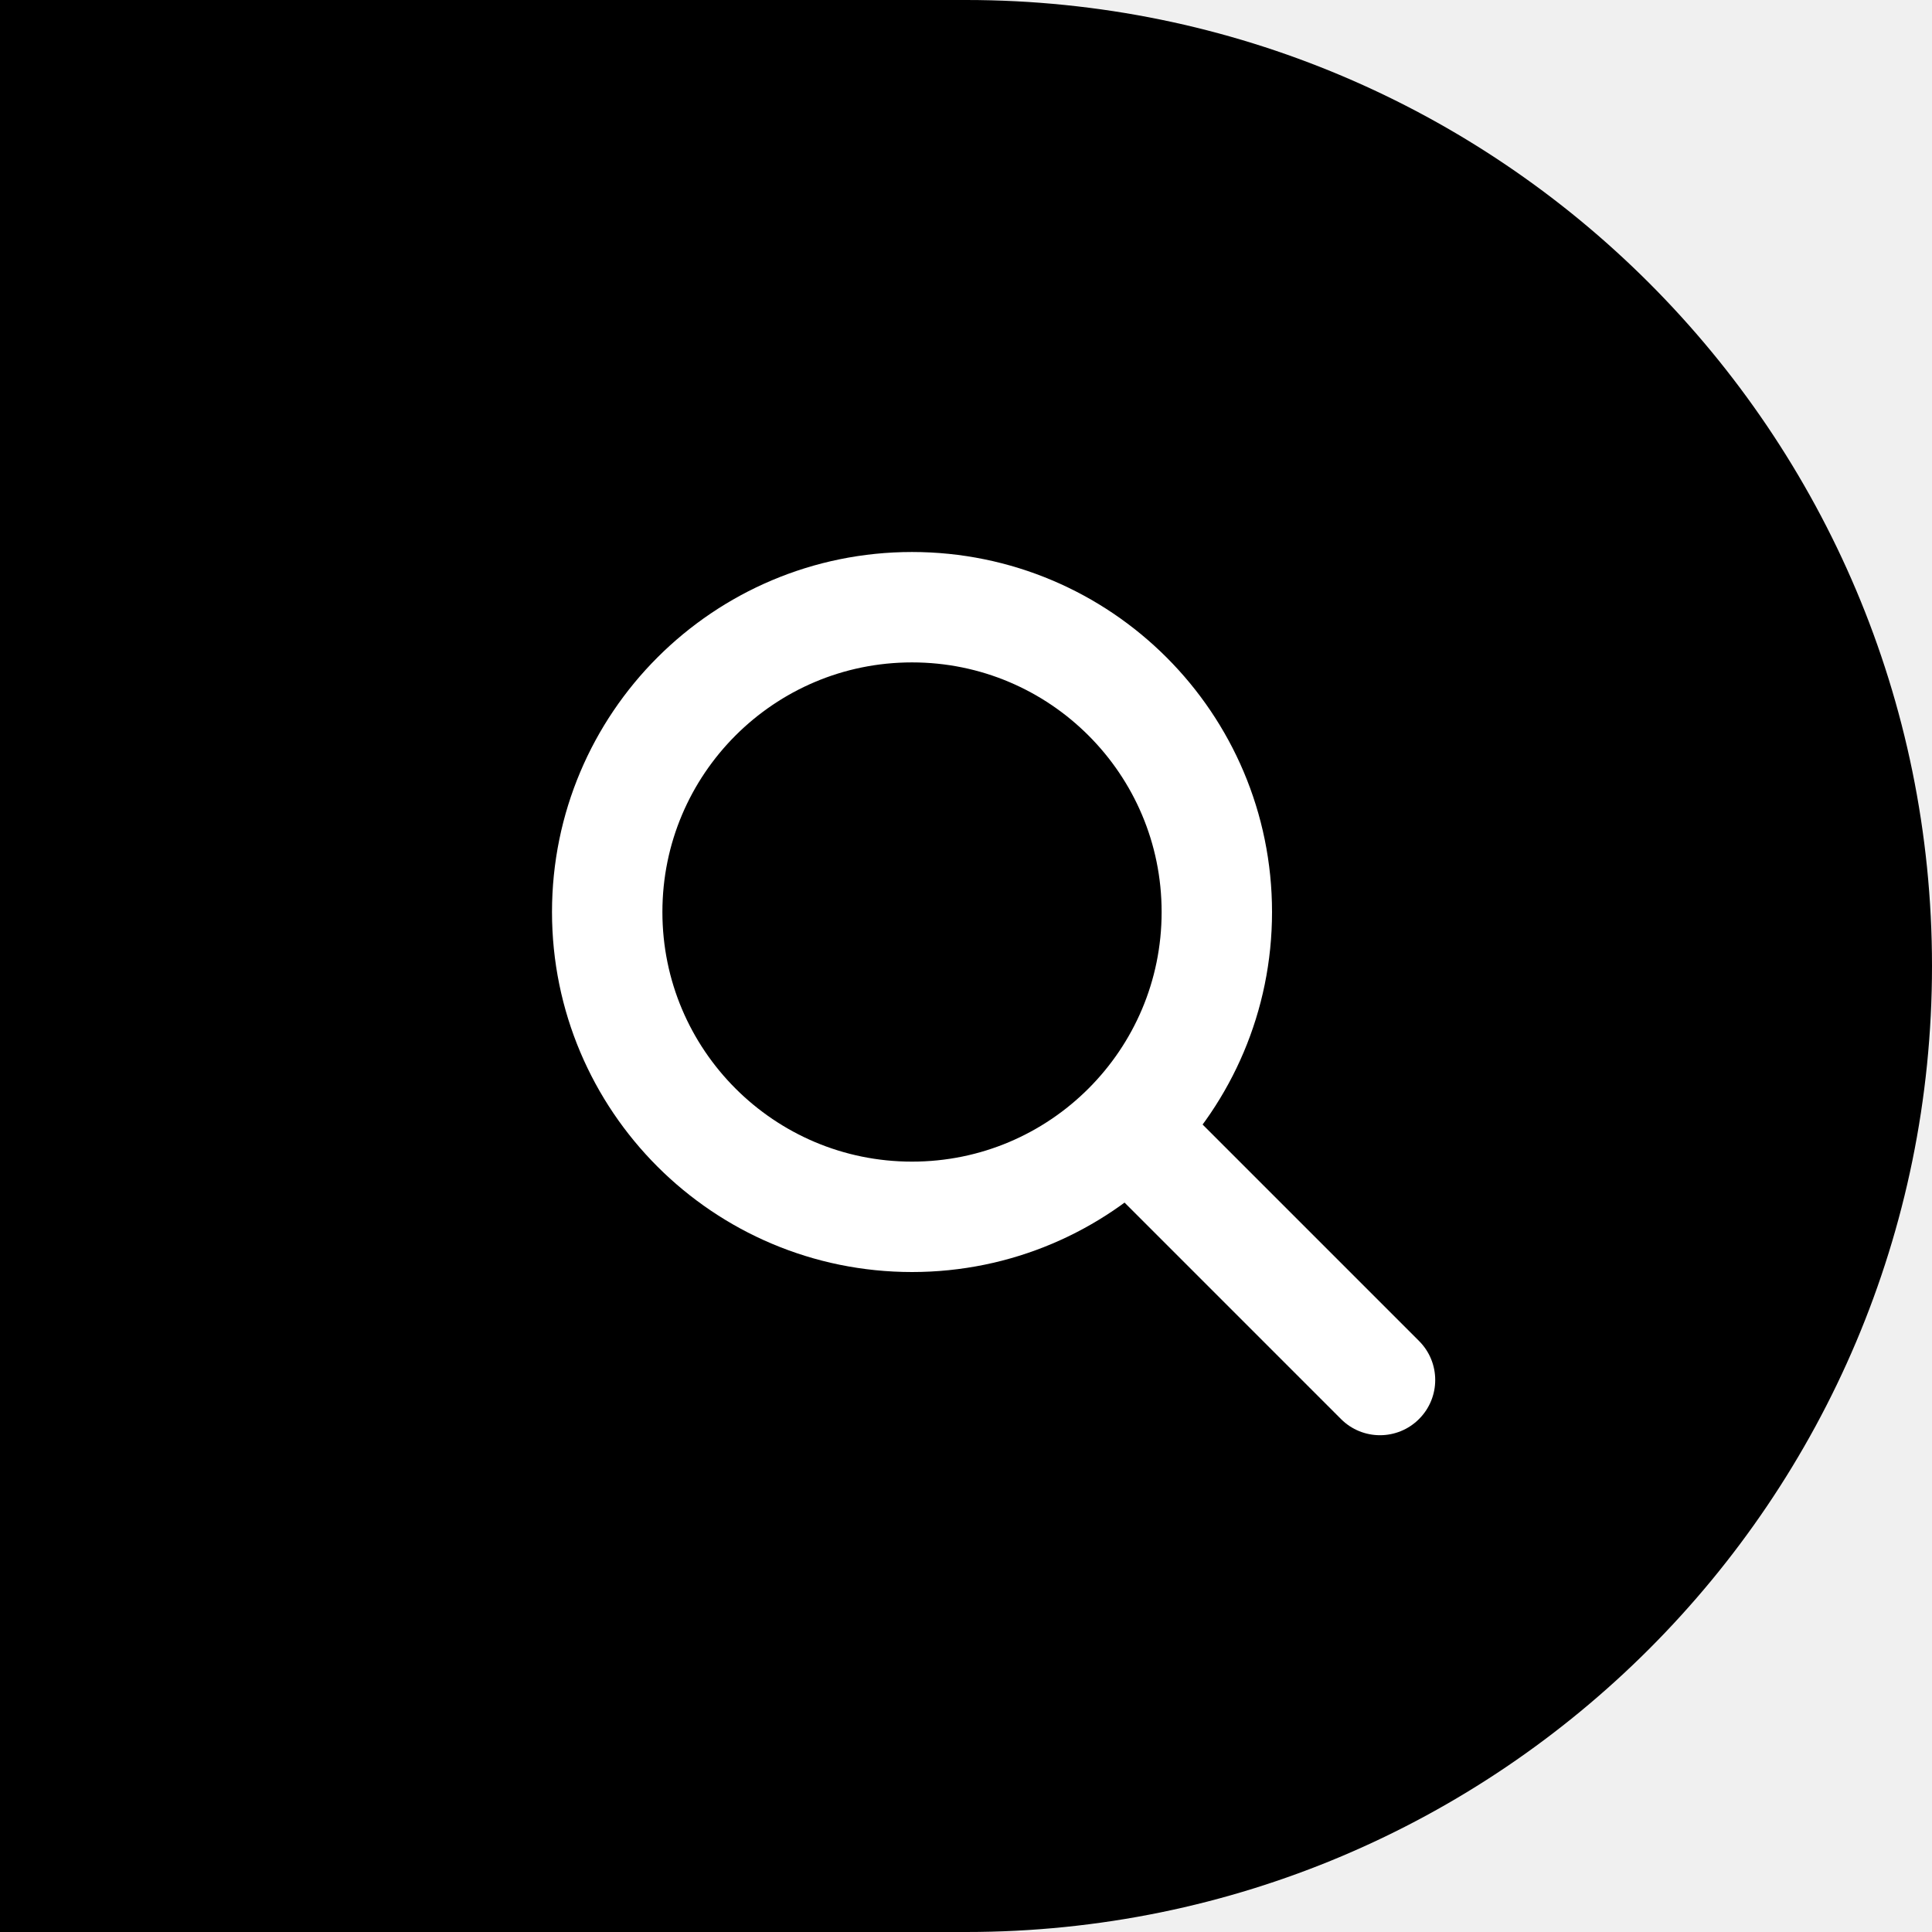
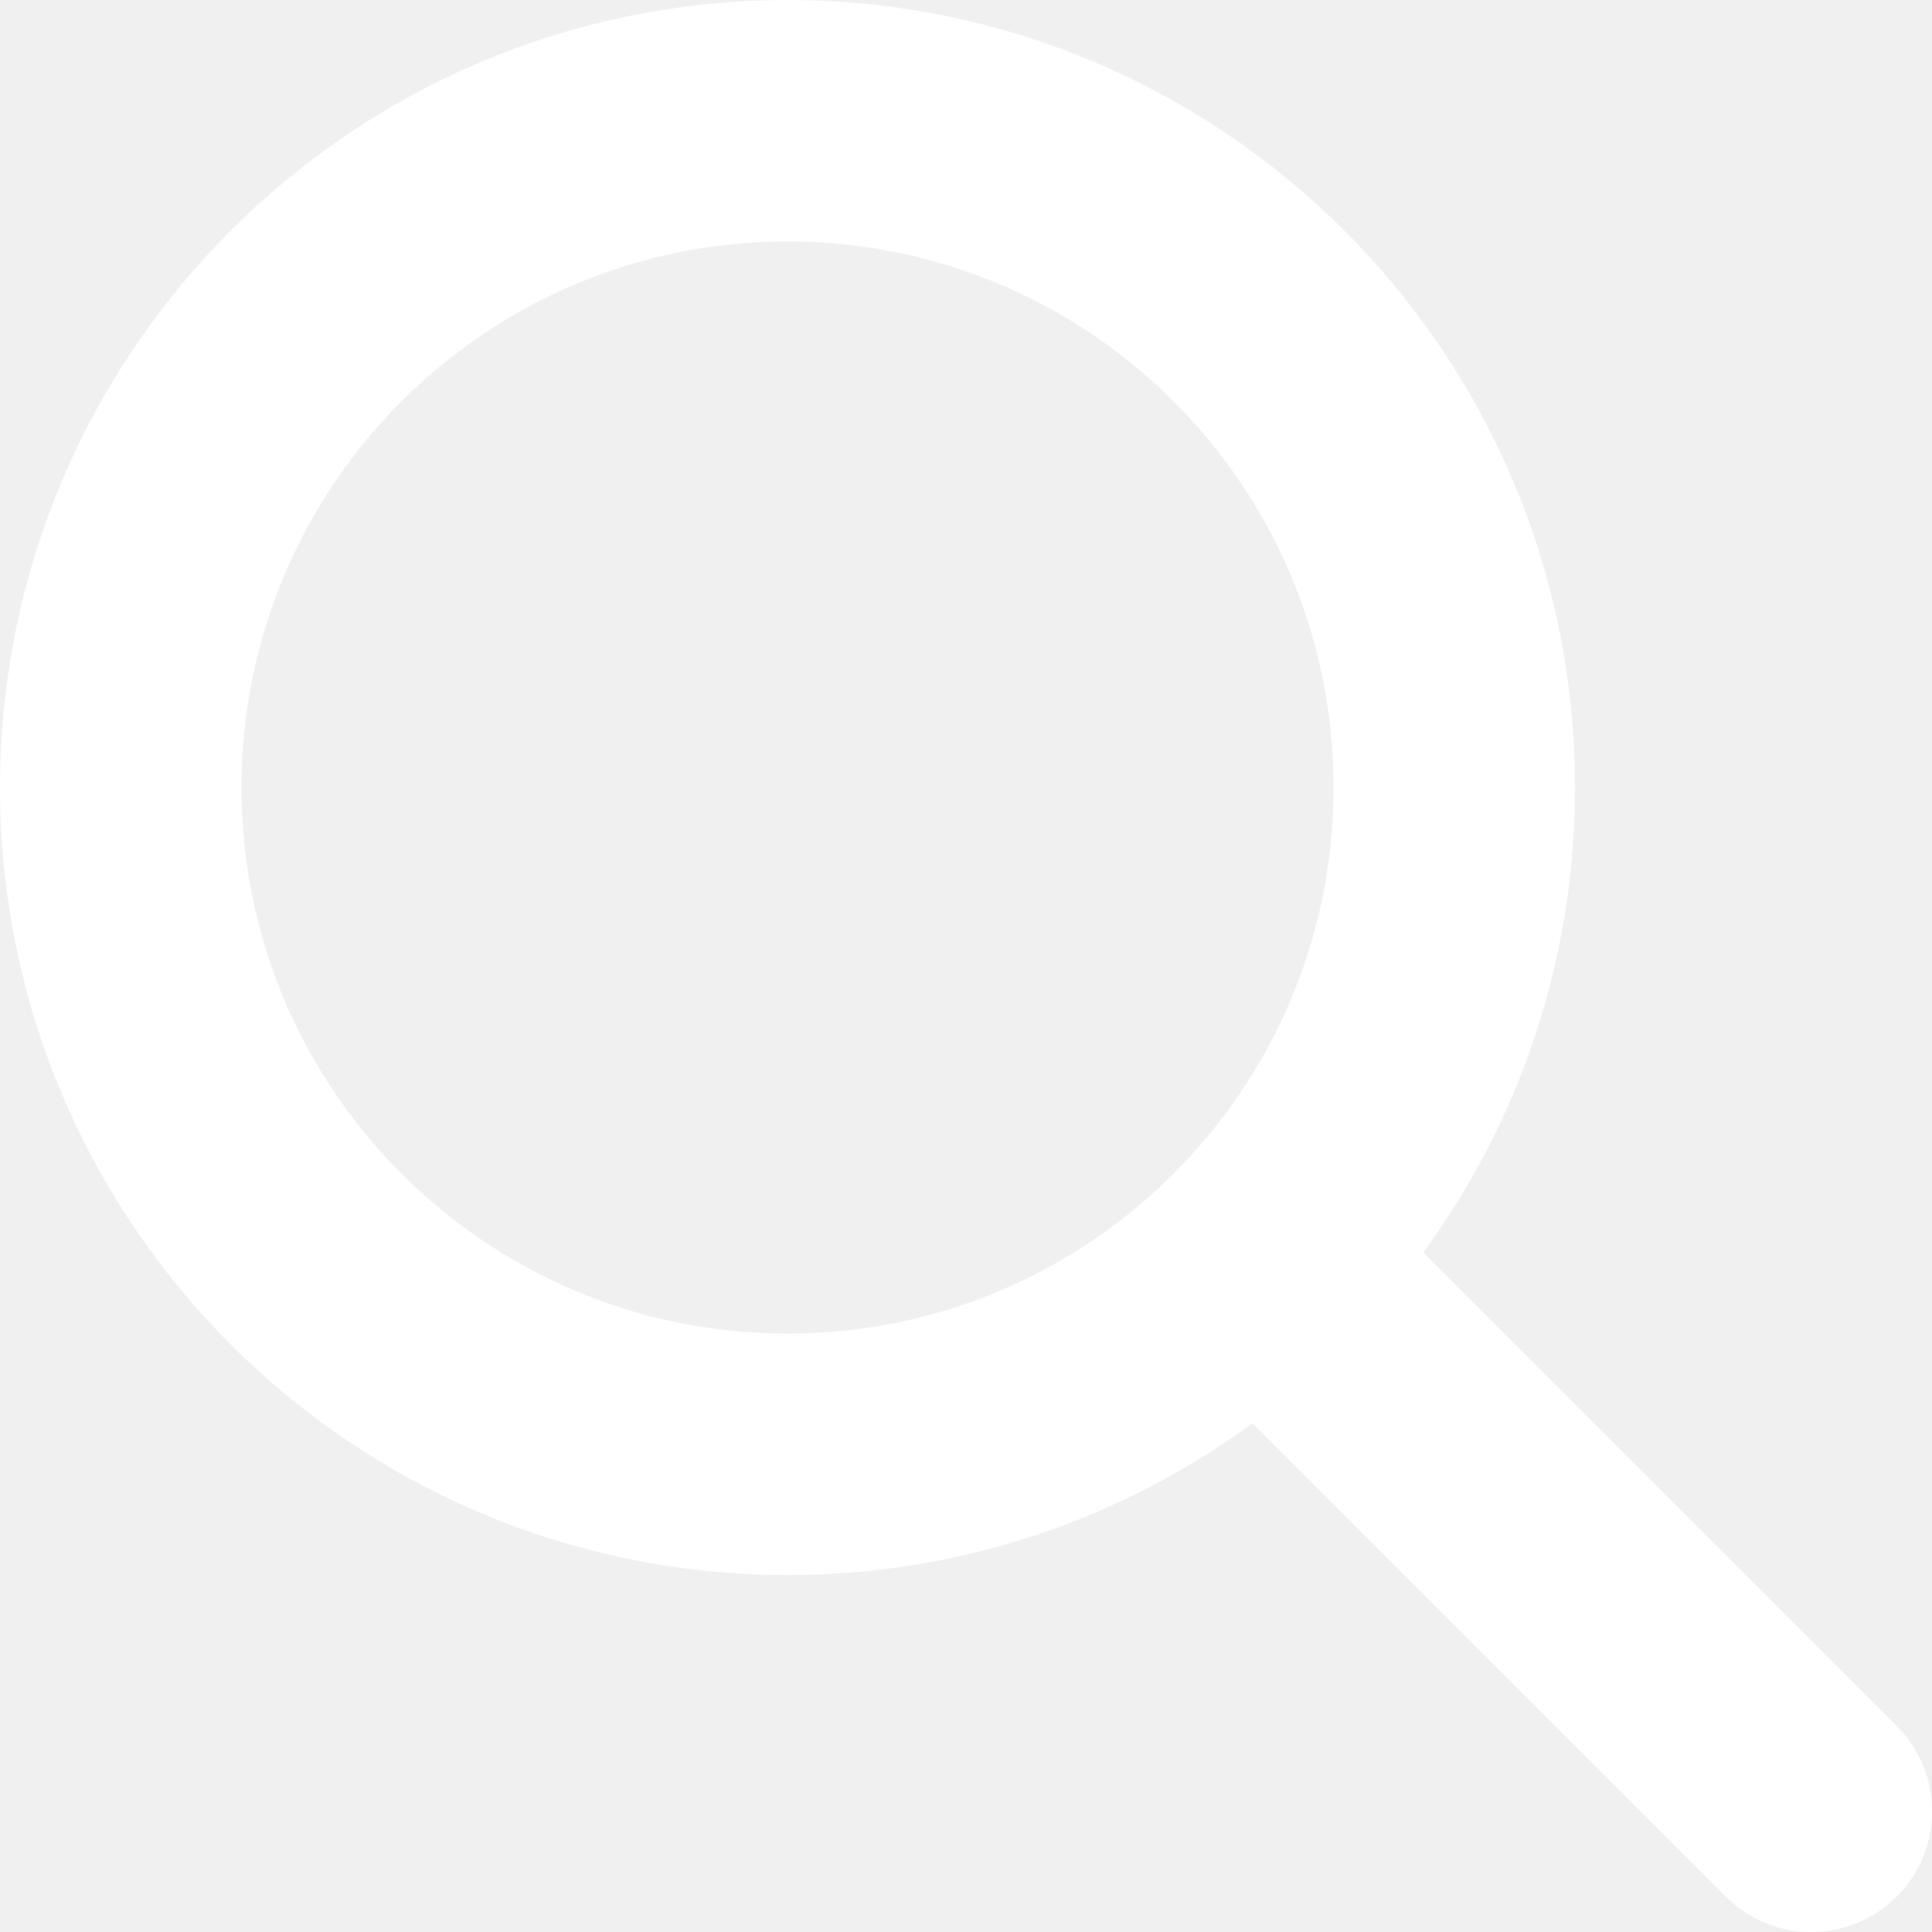
- <svg xmlns="http://www.w3.org/2000/svg" width="35" height="35" viewBox="0 0 35 35" fill="none">
-   <path d="M0 0H17.5C27.165 0 35 7.835 35 17.5C35 27.165 27.165 35 17.5 35H0V0Z" fill="black" />
-   <circle cx="16.522" cy="16.522" r="5.522" stroke="white" stroke-width="2" />
-   <path d="M24.293 25.707C24.683 26.098 25.317 26.098 25.707 25.707C26.098 25.317 26.098 24.683 25.707 24.293L24.293 25.707ZM21.468 20.054L20.761 19.347L19.347 20.761L20.054 21.468L21.468 20.054ZM25.707 24.293L21.468 20.054L20.054 21.468L24.293 25.707L25.707 24.293Z" fill="white" />
+ <svg xmlns="http://www.w3.org/2000/svg" width="16" height="16" viewBox="0 0 16 16" fill="none">
+   <circle cx="6.522" cy="6.522" r="5.522" stroke="white" stroke-width="2" />
+   <path d="M14.293 15.707C14.683 16.098 15.317 16.098 15.707 15.707C16.098 15.317 16.098 14.683 15.707 14.293L14.293 15.707ZM11.468 10.054L10.761 9.347L9.347 10.761L10.054 11.468L11.468 10.054ZM15.707 14.293L11.468 10.054L10.054 11.468L14.293 15.707L15.707 14.293Z" fill="white" />
</svg>
